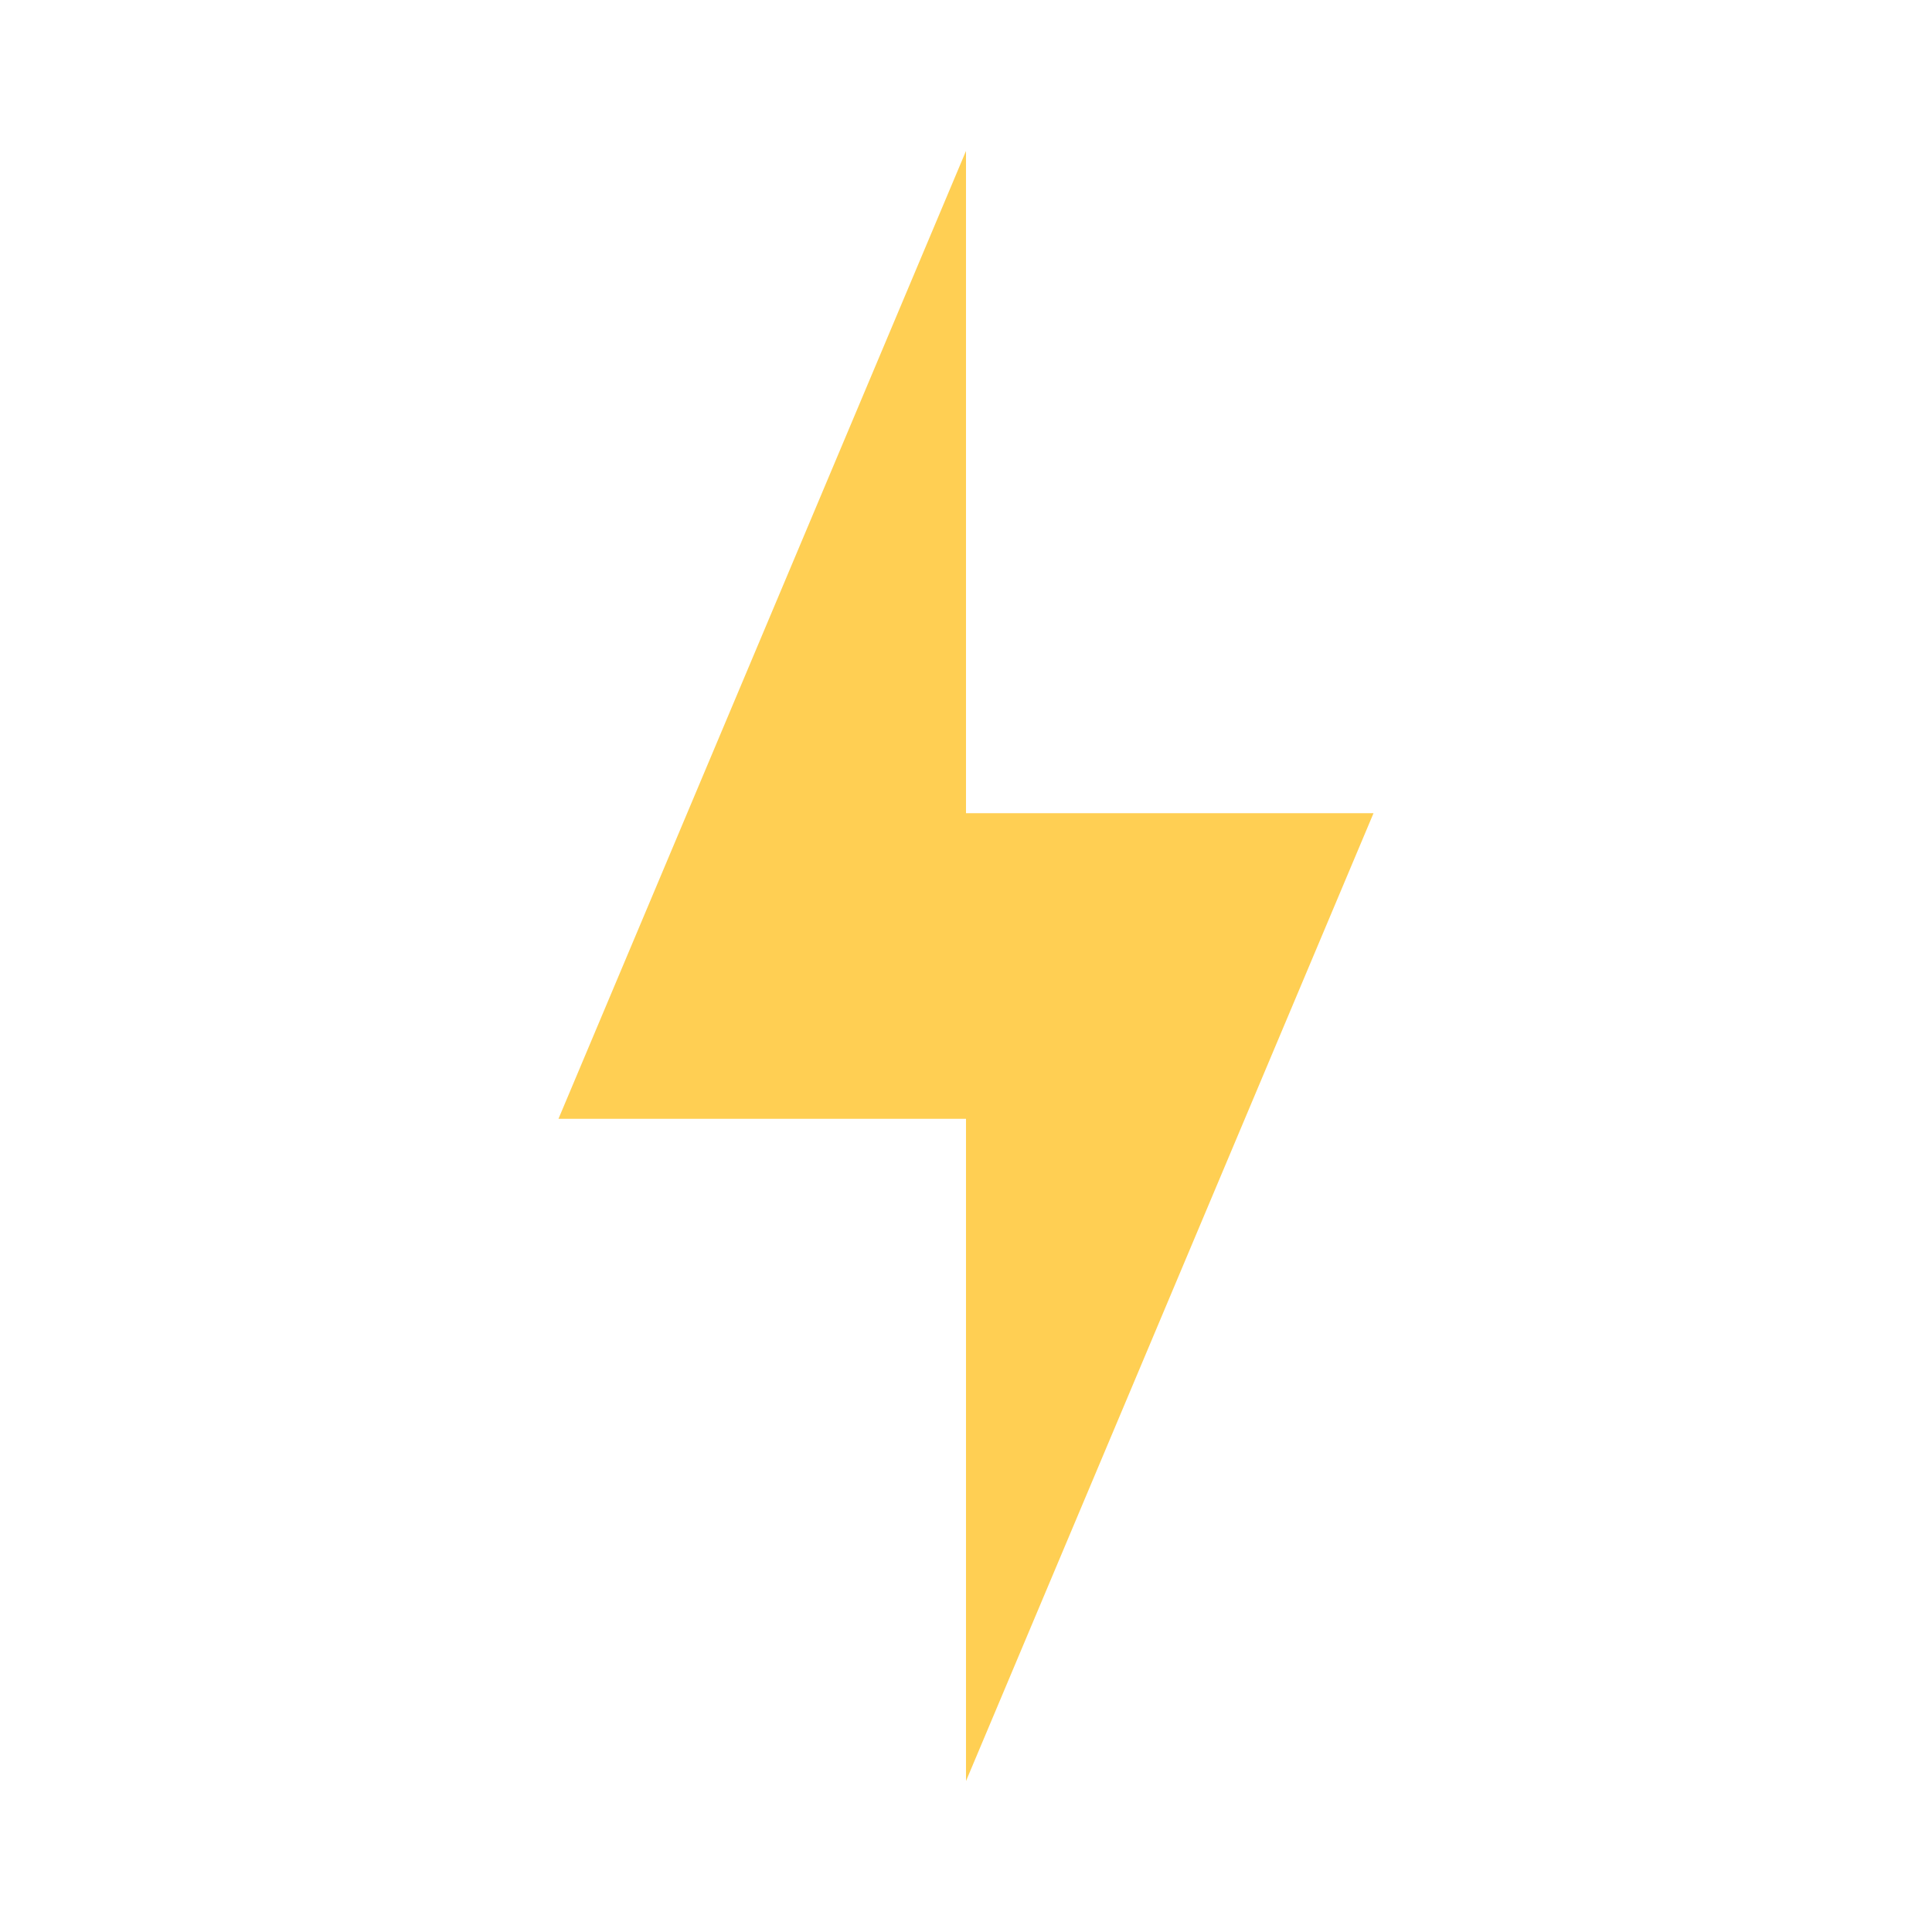
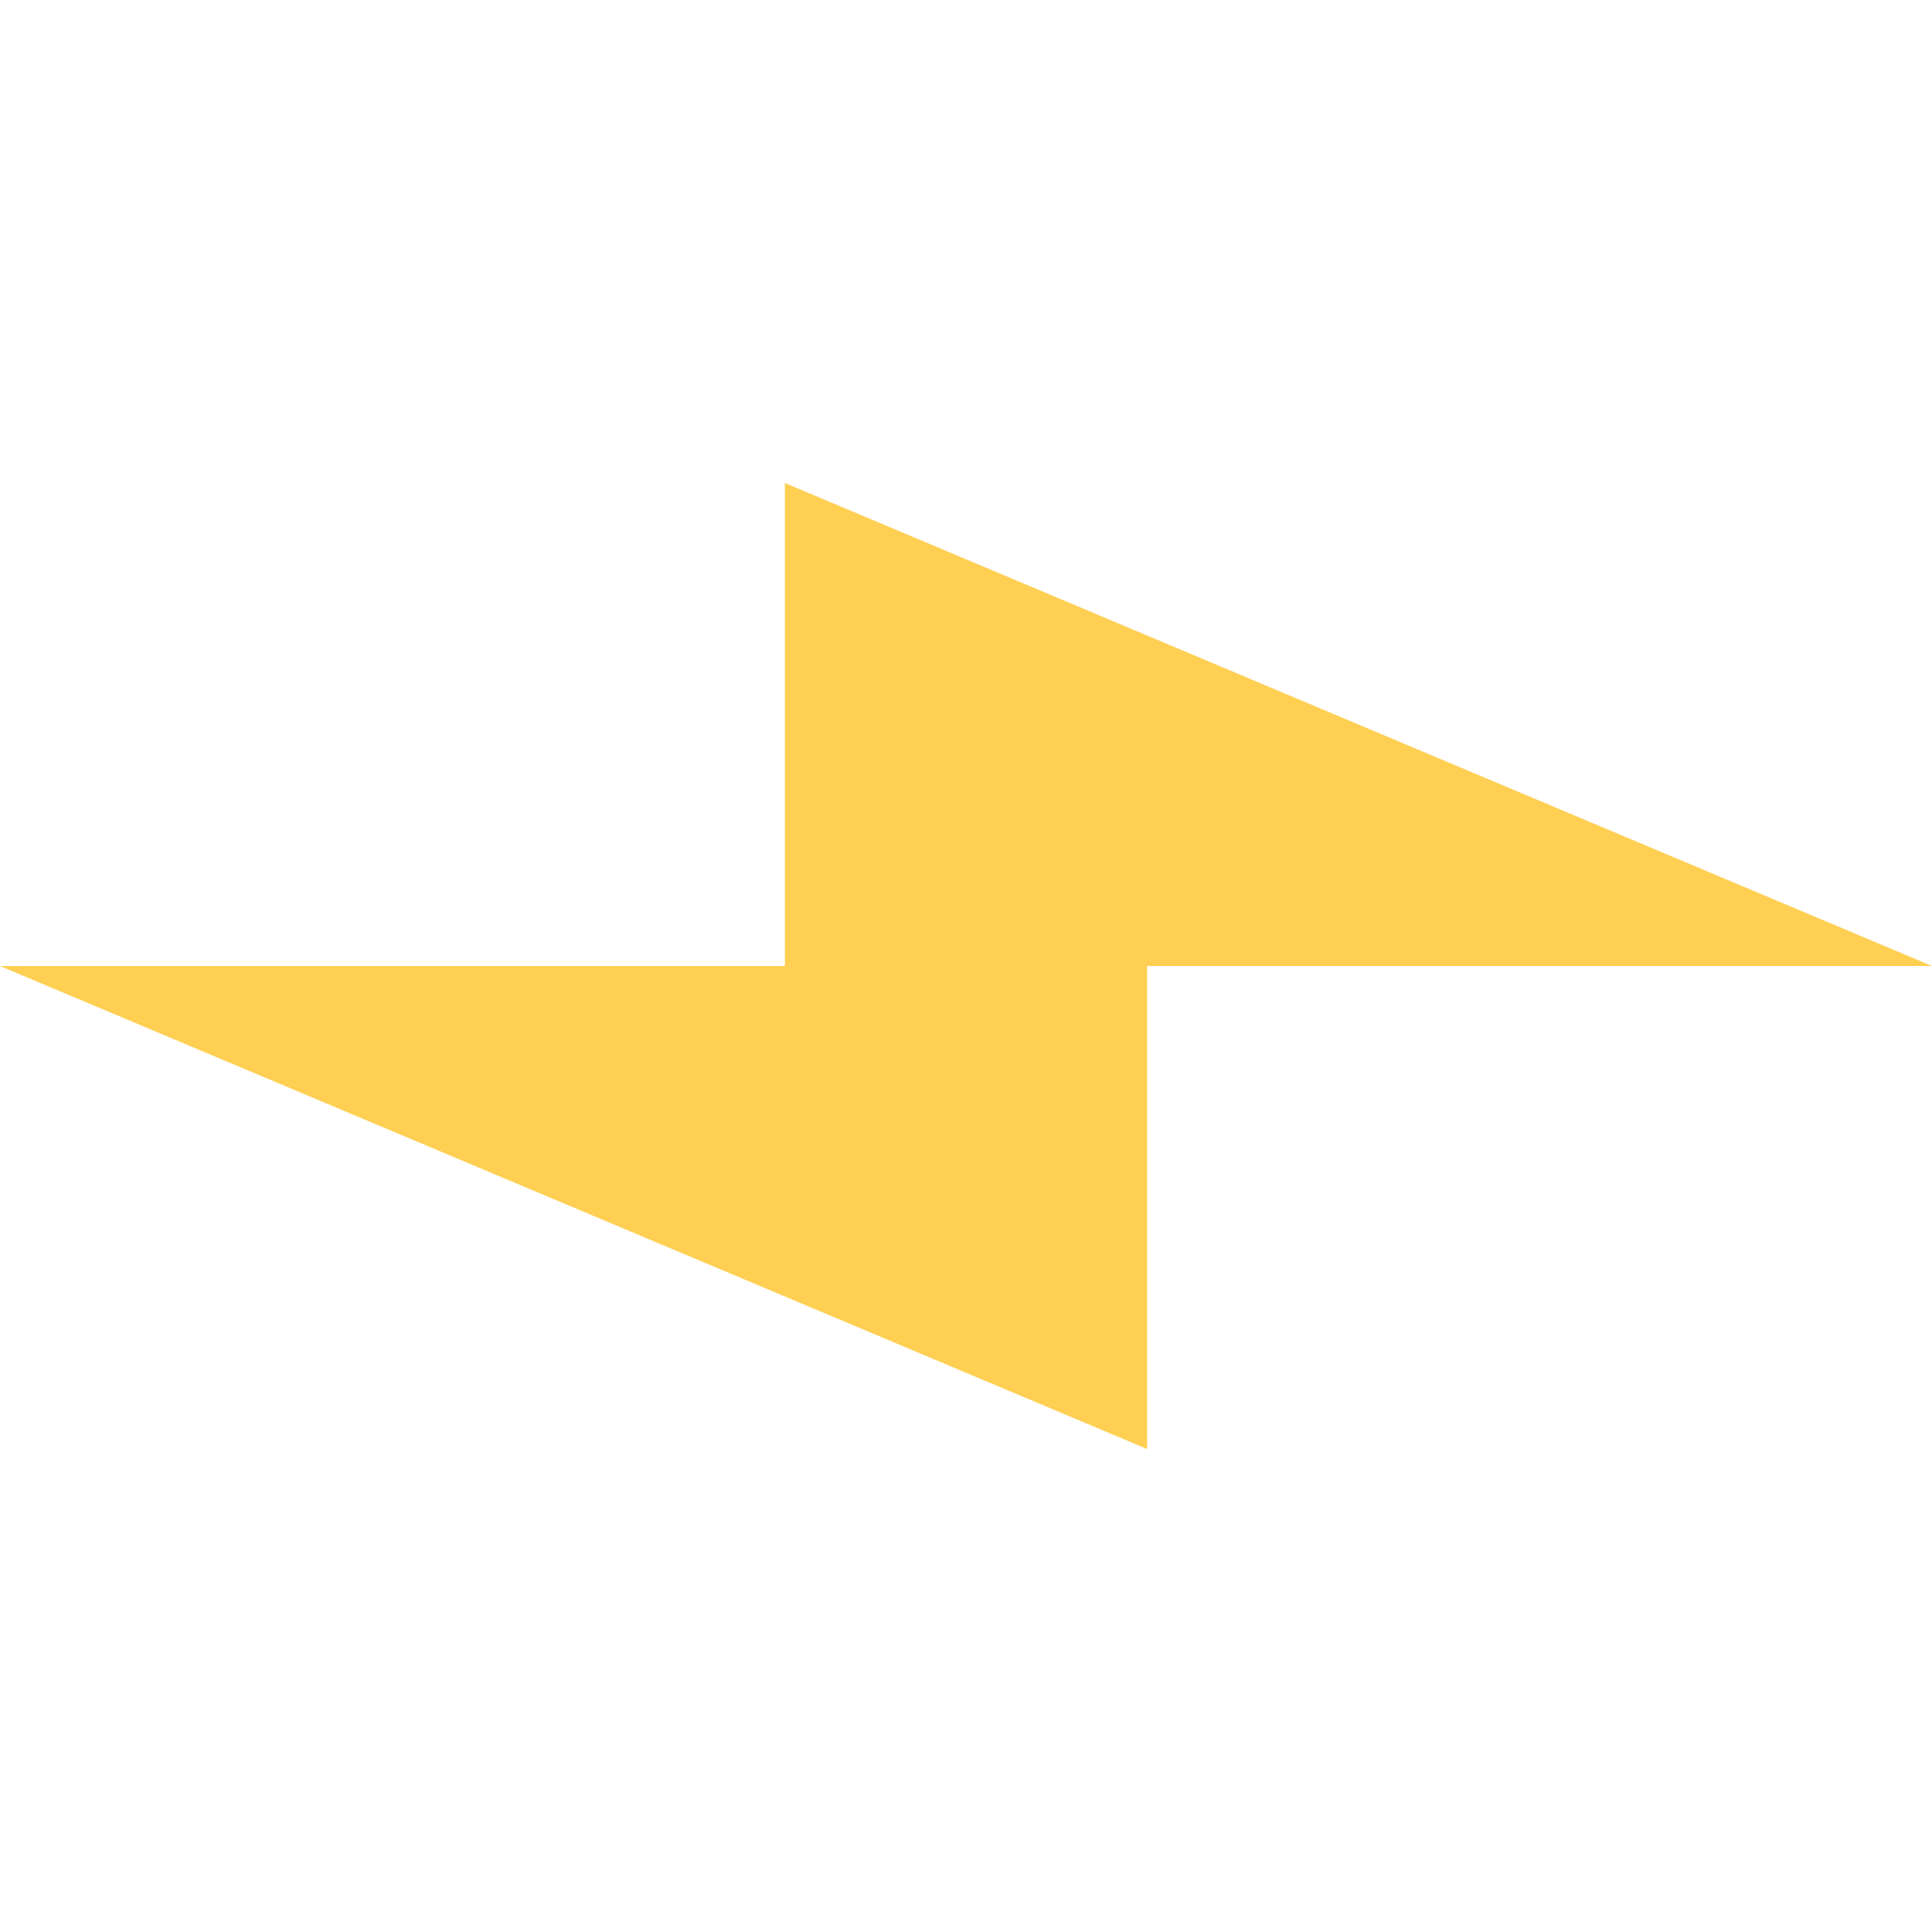
- <svg xmlns="http://www.w3.org/2000/svg" viewBox="0 0 512 512" style="height: 512px; width: 512px;">
+ <svg xmlns="http://www.w3.org/2000/svg" style="height: 512px; width: 512px;" viewBox="16 136 480 240">
  <g class="" transform="translate(0,0)" style="">
-     <path d="M376 211H256V16L136 301h120v195z" fill="#FFCF53" fill-opacity="1" transform="translate(25.6, 25.6) scale(0.9, 0.9) rotate(0, 256, 256) skewX(0) skewY(0)" />
+     <path d="M376 211H256V16L136 301h120v195z" fill="#FFCF53" fill-opacity="1" transform="translate(0, 0) scale(1, 1) rotate(90, 256, 256) skewX(0) skewY(0)" />
  </g>
</svg>
